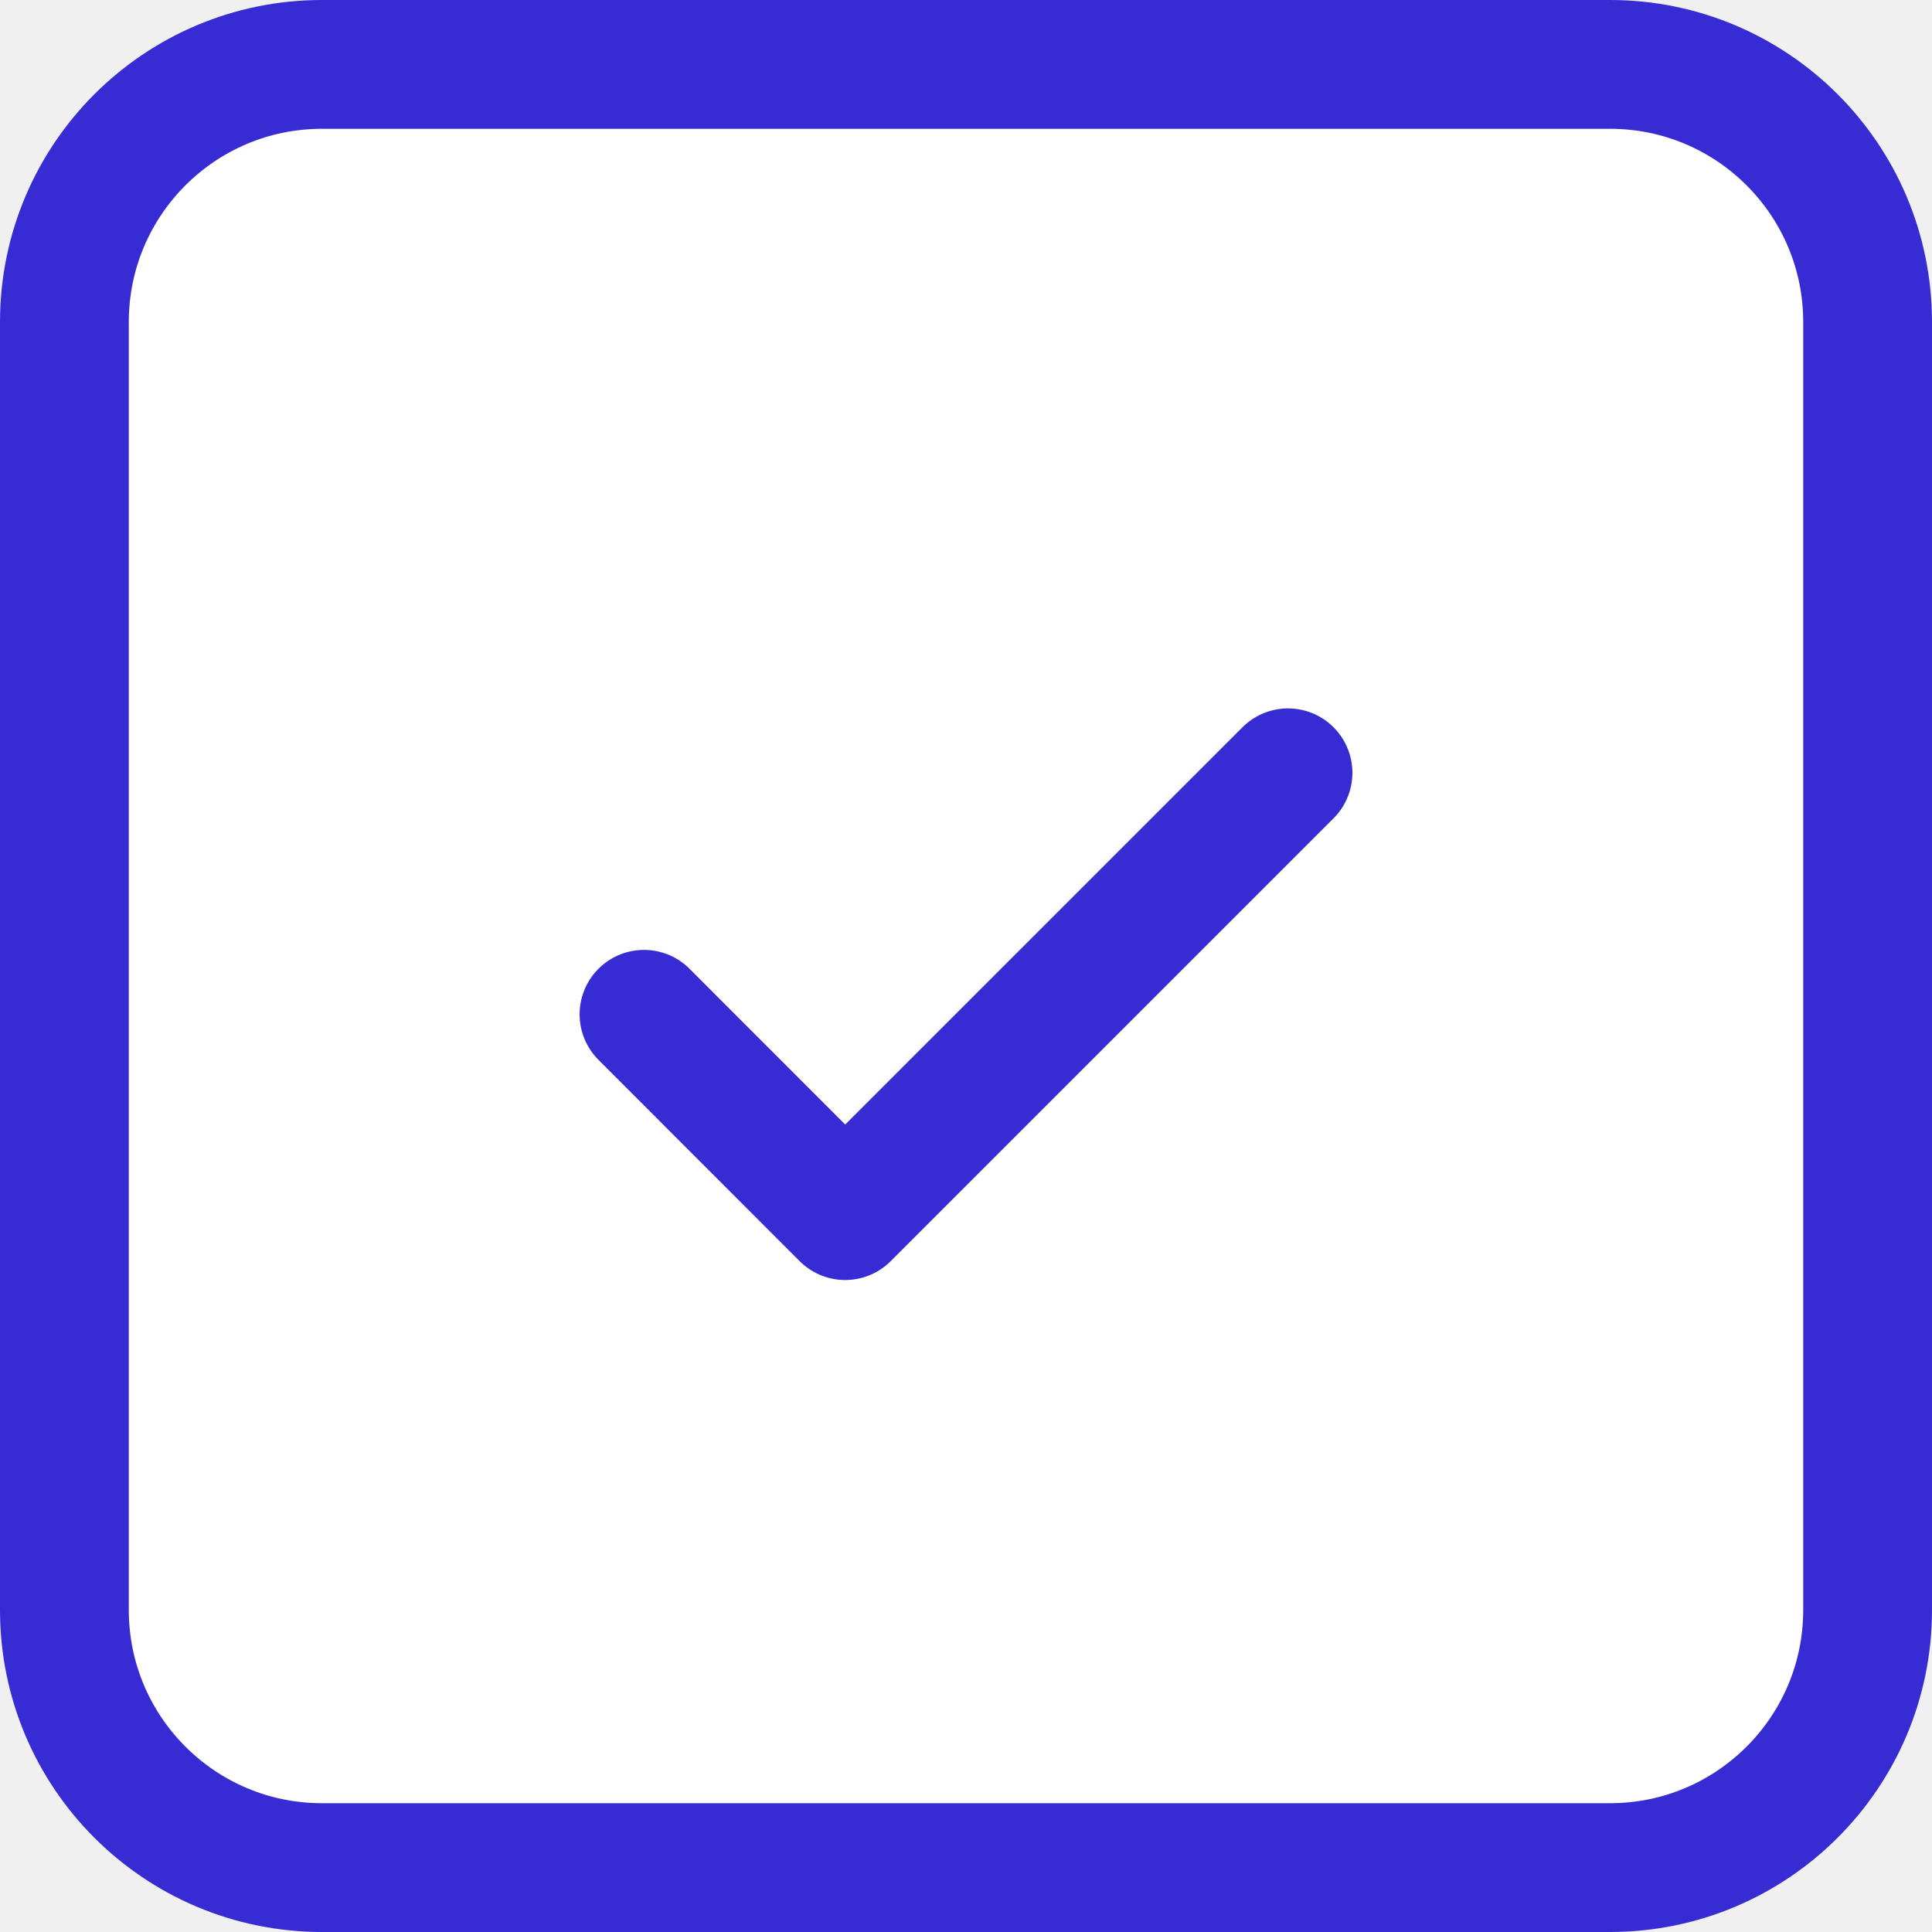
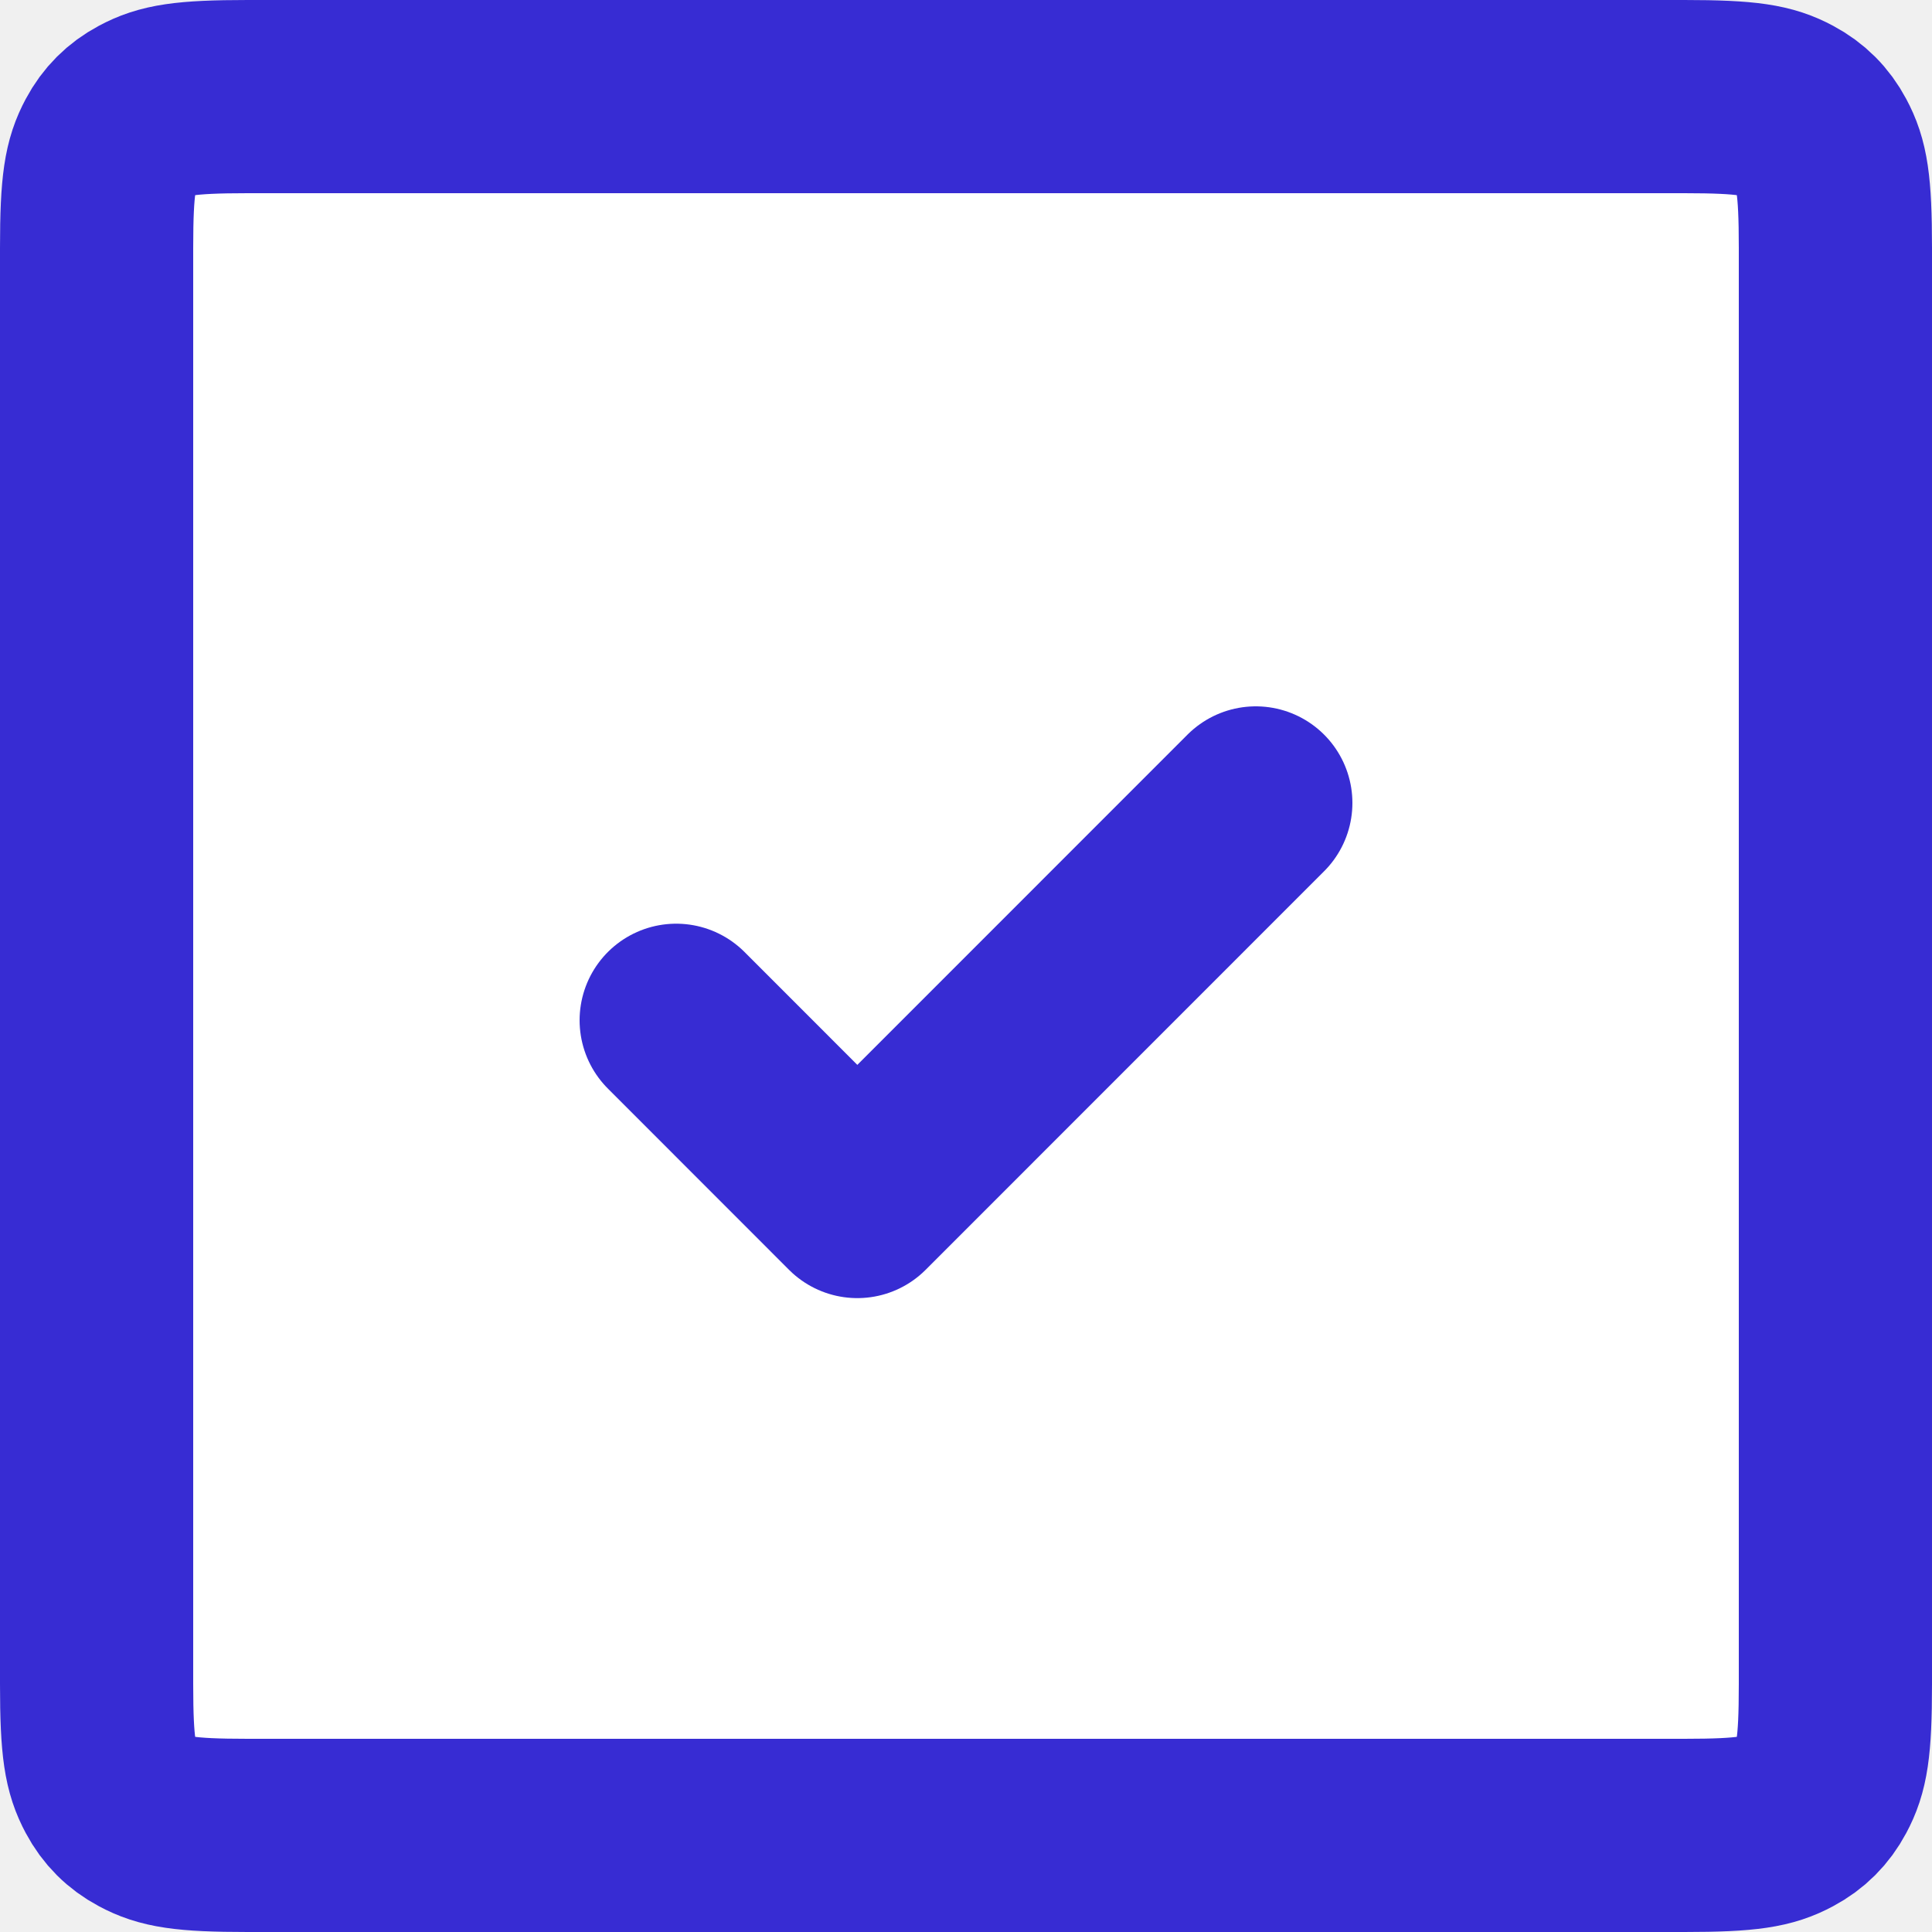
- <svg xmlns="http://www.w3.org/2000/svg" width="15px" height="15px" viewBox="0 0 15 15" version="1.1">
-   <defs />
+ <svg xmlns="http://www.w3.org/2000/svg" width="20px" height="20px" viewBox="0 0 20 20" version="1.1">
  <g id="Page-1" stroke="none" stroke-width="1" fill="none" fill-rule="evenodd">
-     <g id="Desktop-HD" transform="translate(-465, -359)" stroke="#372CD3">
-       <g id="Group" transform="translate(465, 359)">
-         <rect id="Rectangle-4" fill="#FFFFFF" x="0.5" y="0.5" width="14" height="14" rx="2" />
-         <polyline id="Shape" stroke-linecap="round" stroke-linejoin="round" points="10 6 6.562 9.438 5 7.875" />
+     <g id="Desktop-HD" transform="translate(-401, -390)" stroke="#372CD3" stroke-width="2">
+       <g id="Group" transform="translate(401, 390)">
+         <path d="M2.564,1 C1.902,1 1.7,1.039 1.495,1.149 C1.343,1.23 1.23,1.343 1.149,1.495 C1.039,1.7 1,1.902 1,2.564 L1,17.436 C1,18.098 1.039,18.3 1.149,18.505 C1.23,18.657 1.343,18.77 1.495,18.851 C1.7,18.961 1.902,19 2.564,19 L17.436,19 C18.098,19 18.3,18.961 18.505,18.851 C18.657,18.77 18.77,18.657 18.851,18.505 C18.961,18.3 19,18.098 19,17.436 L19,2.564 C19,1.902 18.961,1.7 18.851,1.495 C18.77,1.343 18.657,1.23 18.505,1.149 C18.3,1.039 18.098,1 17.436,1 L2.564,1 Z" id="Rectangle-4" fill="#FFFFFF" />
+         <polyline id="Shape" stroke-linecap="round" stroke-linejoin="round" points="13 8.312 8.875 12.438 7 10.562" />
      </g>
    </g>
  </g>
</svg>
